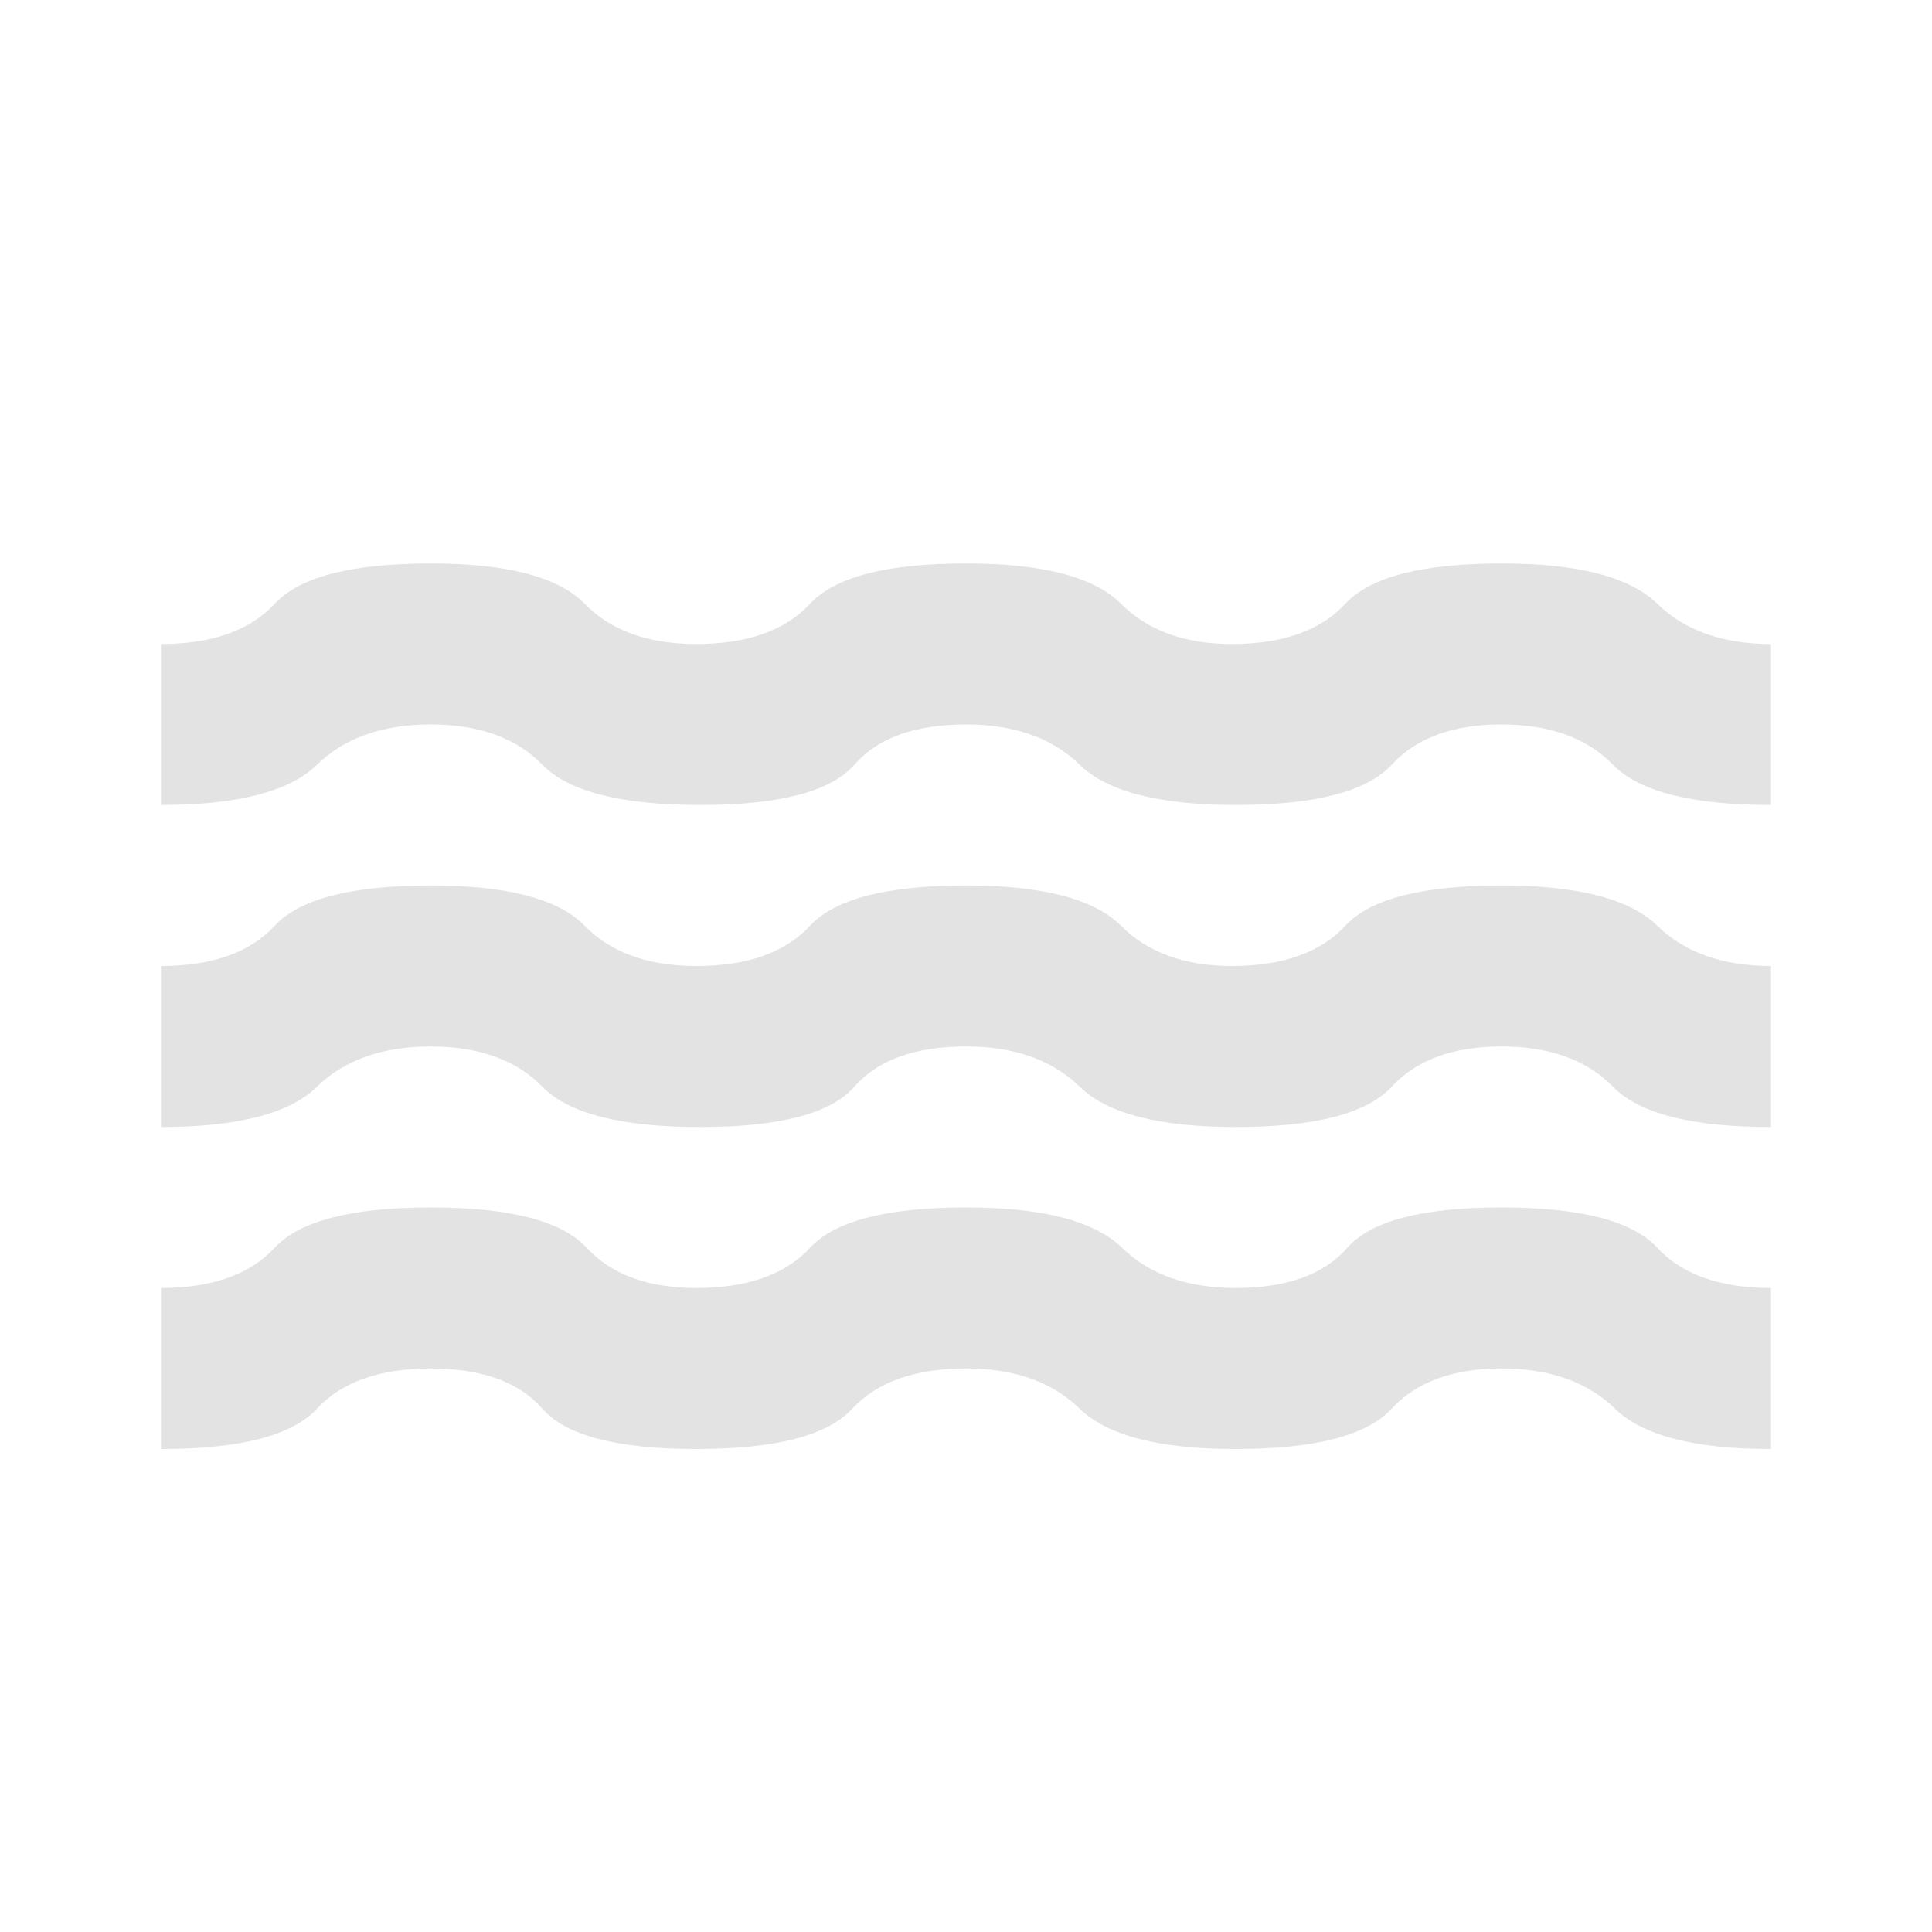
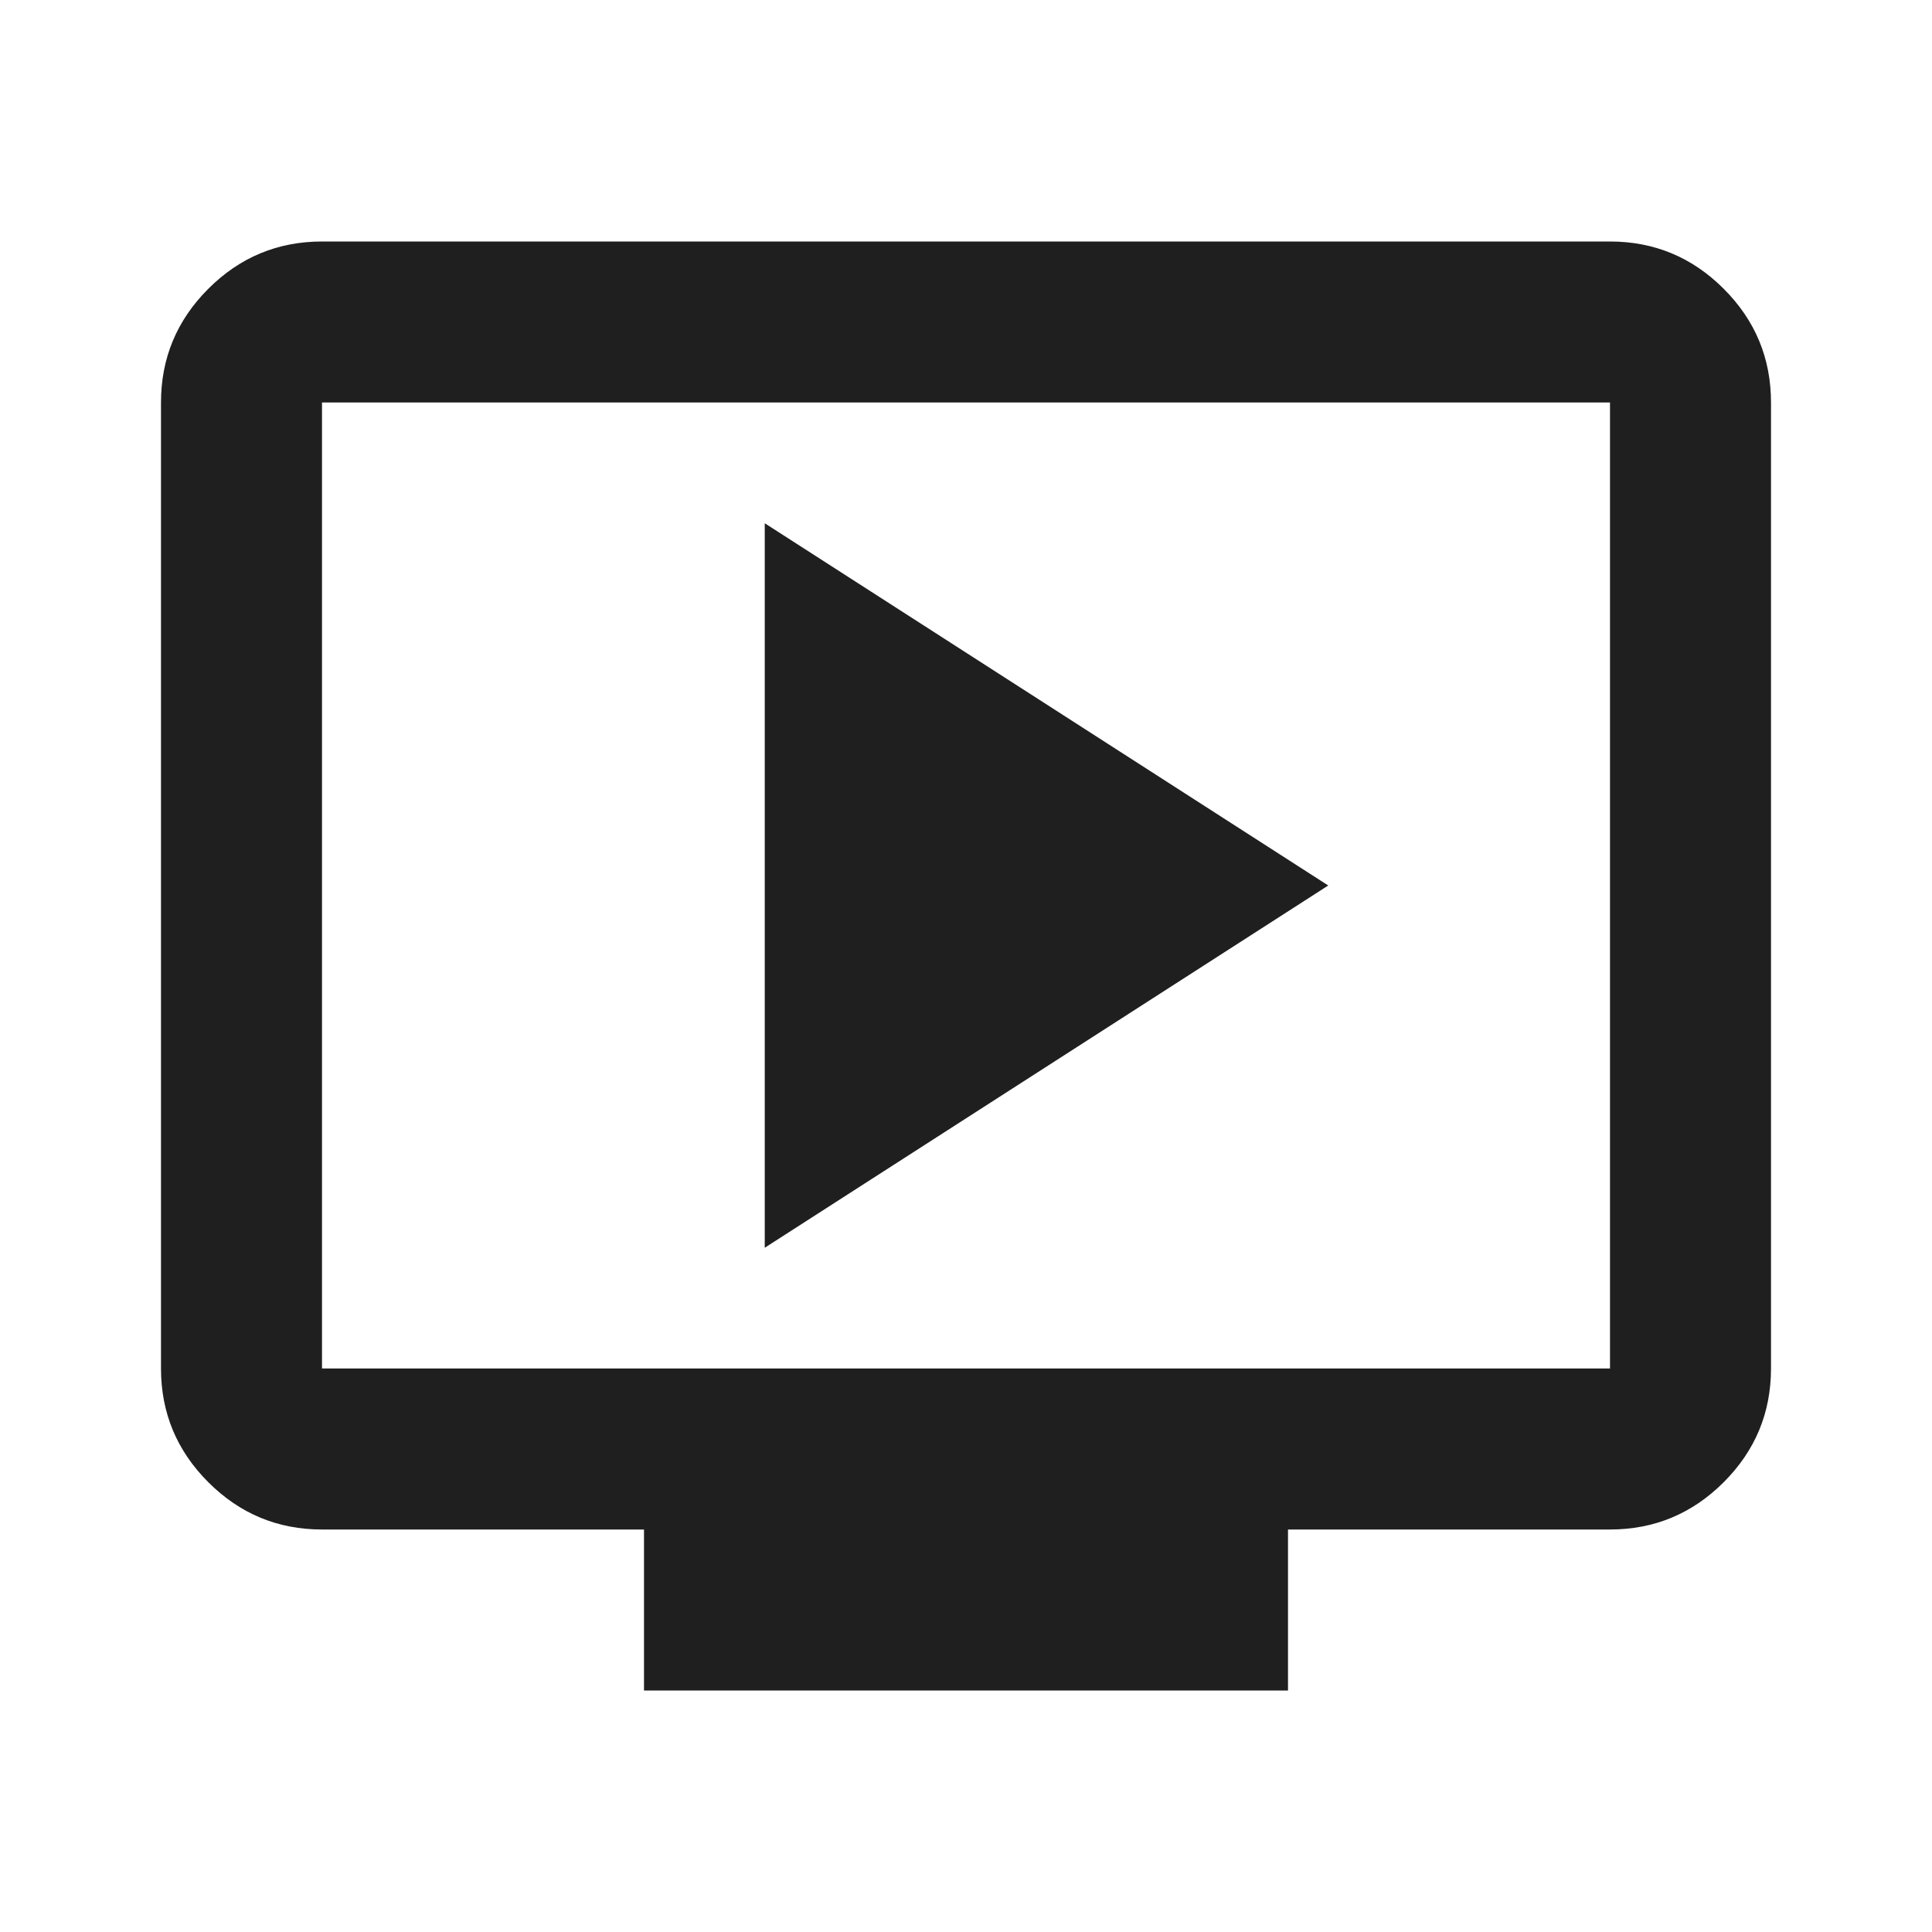
- <svg xmlns="http://www.w3.org/2000/svg" height="24px" viewBox="0 -960 960 960" width="24px" fill="#e3e3e3">
-   <path d="M80-240v-80q38 0 56.5-20t77.5-20q59 0 77.5 20t54.5 20q38 0 56.5-20t77.5-20q57 0 77.5 20t56.5 20q38 0 55.5-20t76.5-20q59 0 77.5 20t56.5 20v80q-57 0-77.5-20T746-280q-36 0-54.5 20T614-240q-57 0-77.5-20T480-280q-38 0-56.5 20T346-240q-59 0-76.5-20T214-280q-38 0-56.5 20T80-240Zm0-160v-80q38 0 56.5-20t77.5-20q57 0 76.5 20t55.5 20q38 0 56.5-20t77.5-20q57 0 77 20t55 20q38 0 56.5-20t77.5-20q57 0 77.5 20t56.5 20v80q-59 0-78.5-20T746-440q-36 0-54.5 20T614-400q-57 0-77.5-20T480-440q-38 0-55.5 20T348-400q-59 0-78.5-20T214-440q-36 0-56.5 20T80-400Zm0-160v-80q38 0 56.5-20t77.5-20q57 0 76.5 20t55.5 20q38 0 56.5-20t77.5-20q57 0 77 20t55 20q38 0 56.5-20t77.5-20q57 0 77.5 20t56.5 20v80q-59 0-78.5-20T746-600q-36 0-54.5 20T614-560q-57 0-77.5-20T480-600q-38 0-55.5 20T348-560q-59 0-78.5-20T214-600q-36 0-56.5 20T80-560Z" />
+ <svg xmlns="http://www.w3.org/2000/svg" height="24px" viewBox="0 -960 960 960" width="24px" fill="#1f1f1f">
+   <path d="m380-340 280-180-280-180v360Zm-60 220v-80H160q-33 0-56.5-23.5T80-280v-480q0-33 23.5-56.5T160-840h640q33 0 56.5 23.5T880-760v480q0 33-23.5 56.5T800-200H640v80H320ZM160-280h640v-480H160v480Zm0 0v-480 480Z" />
</svg>
